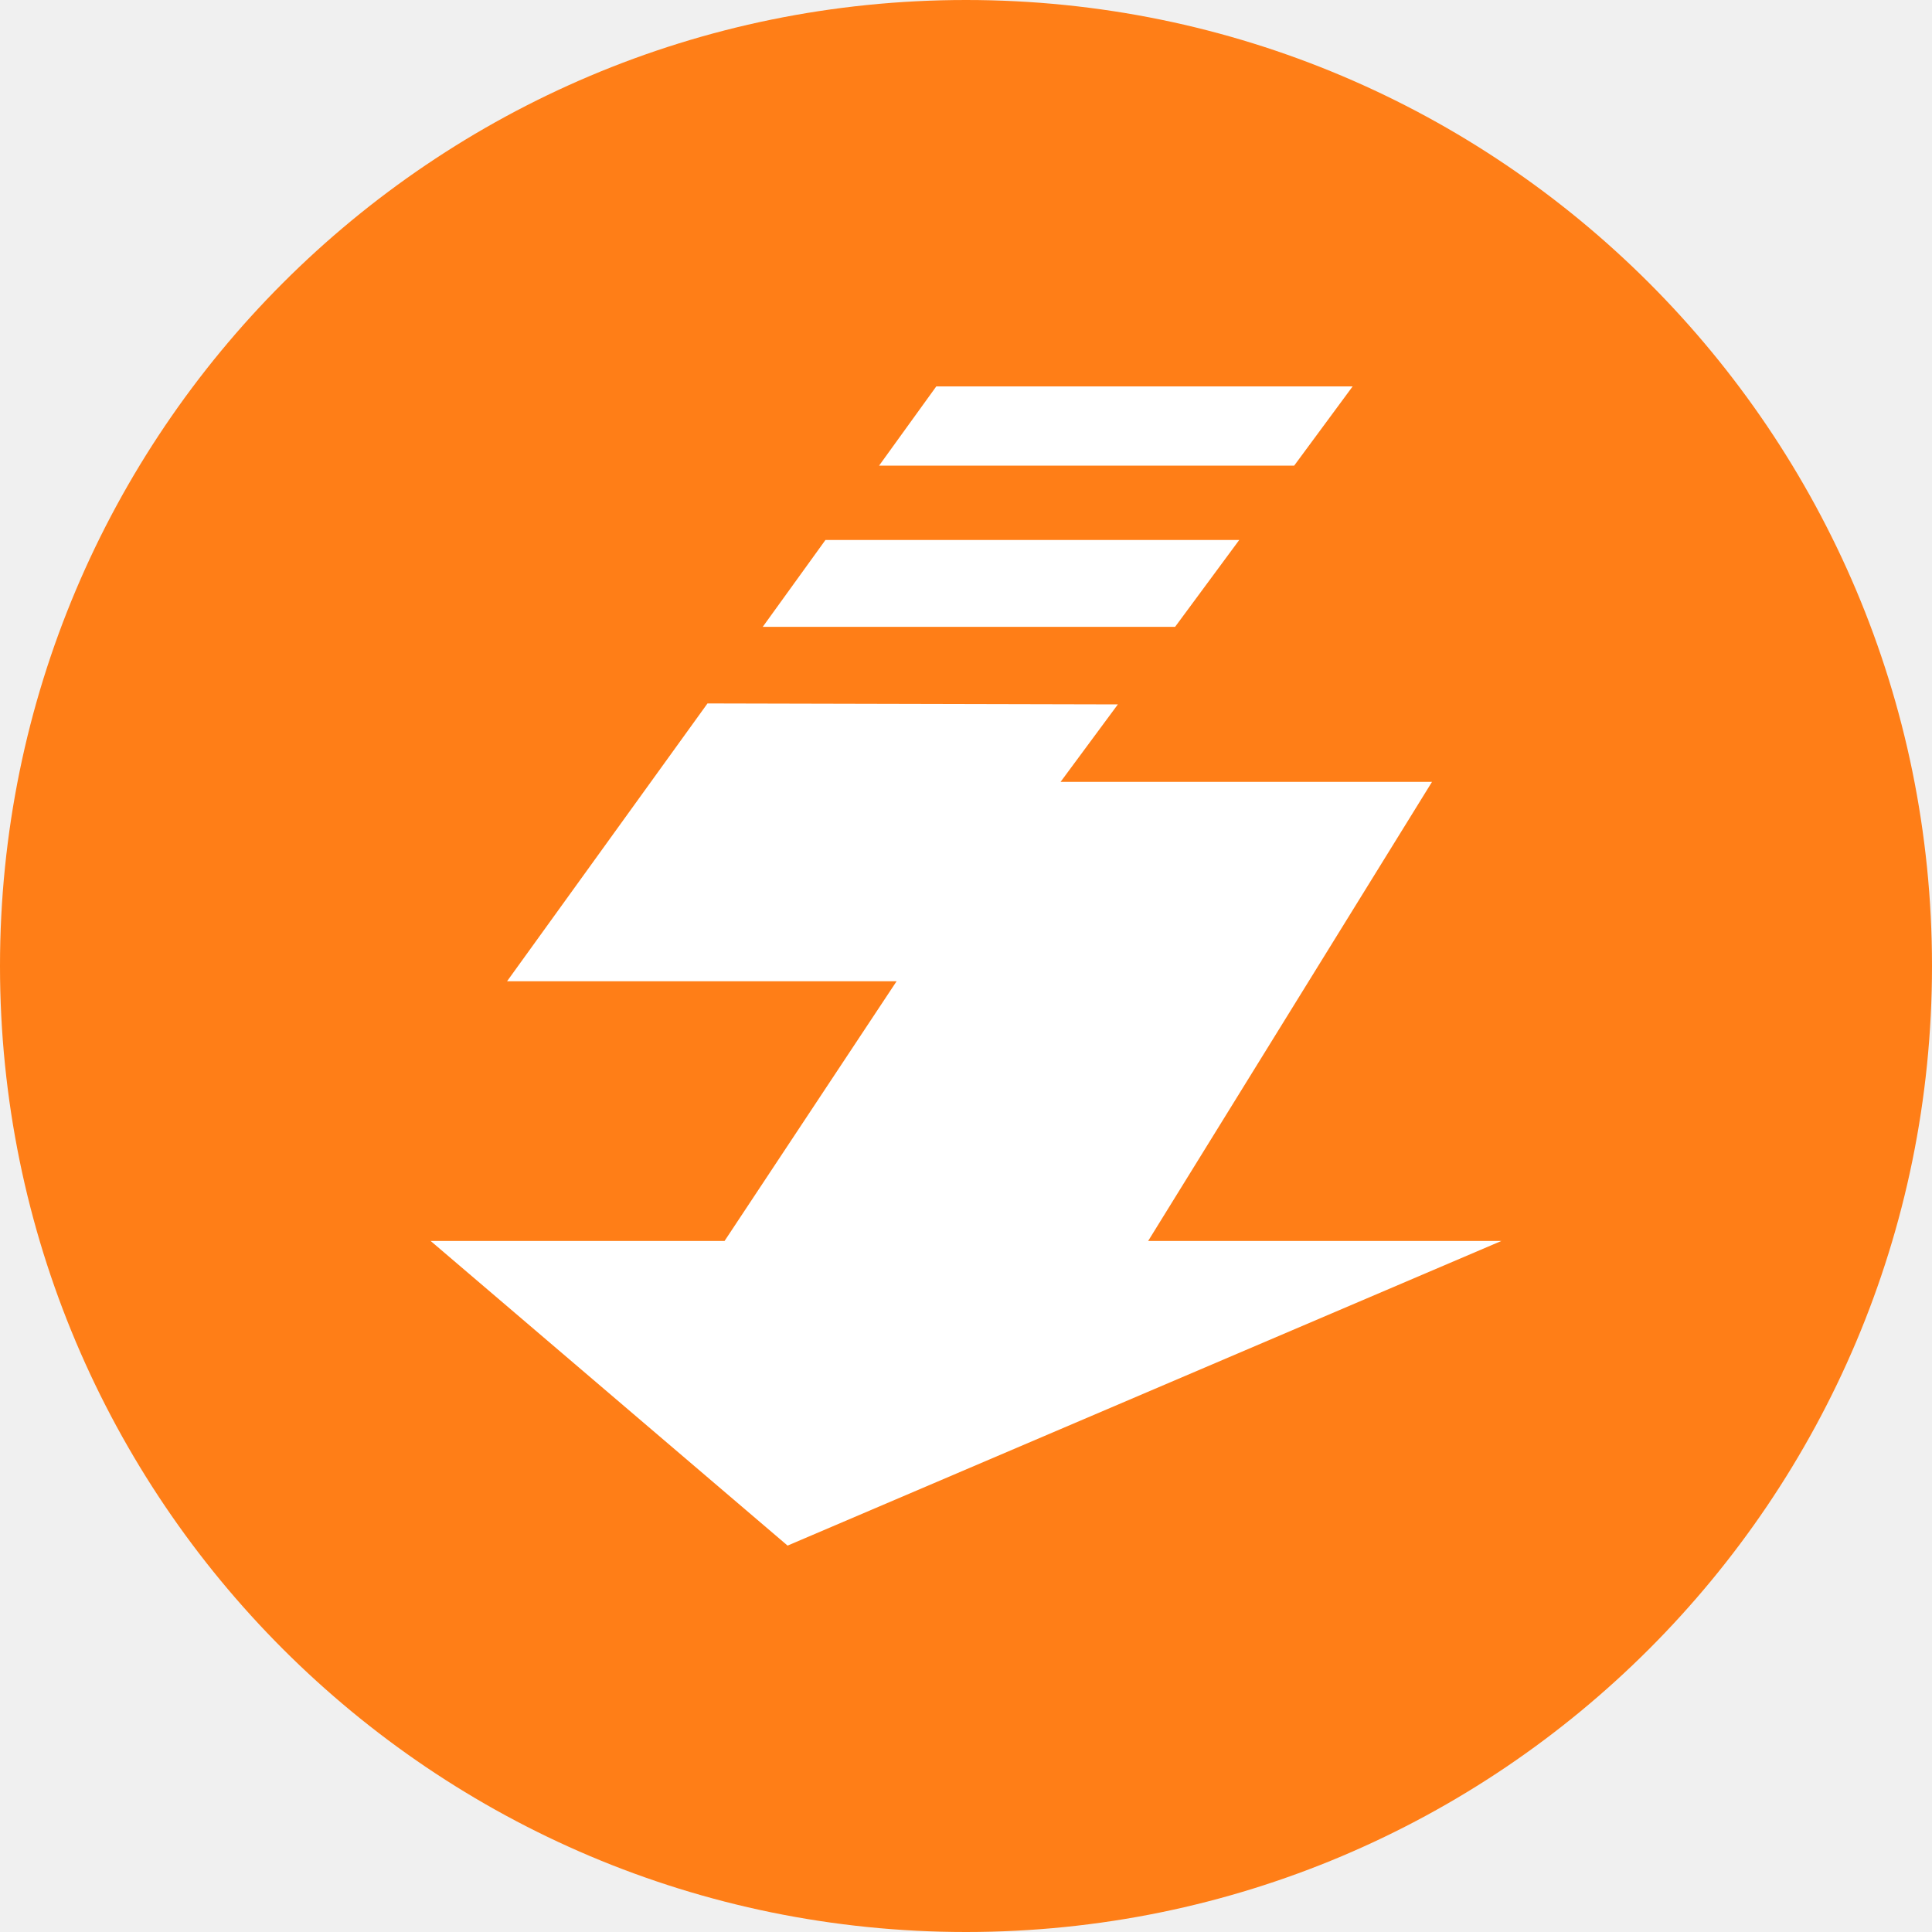
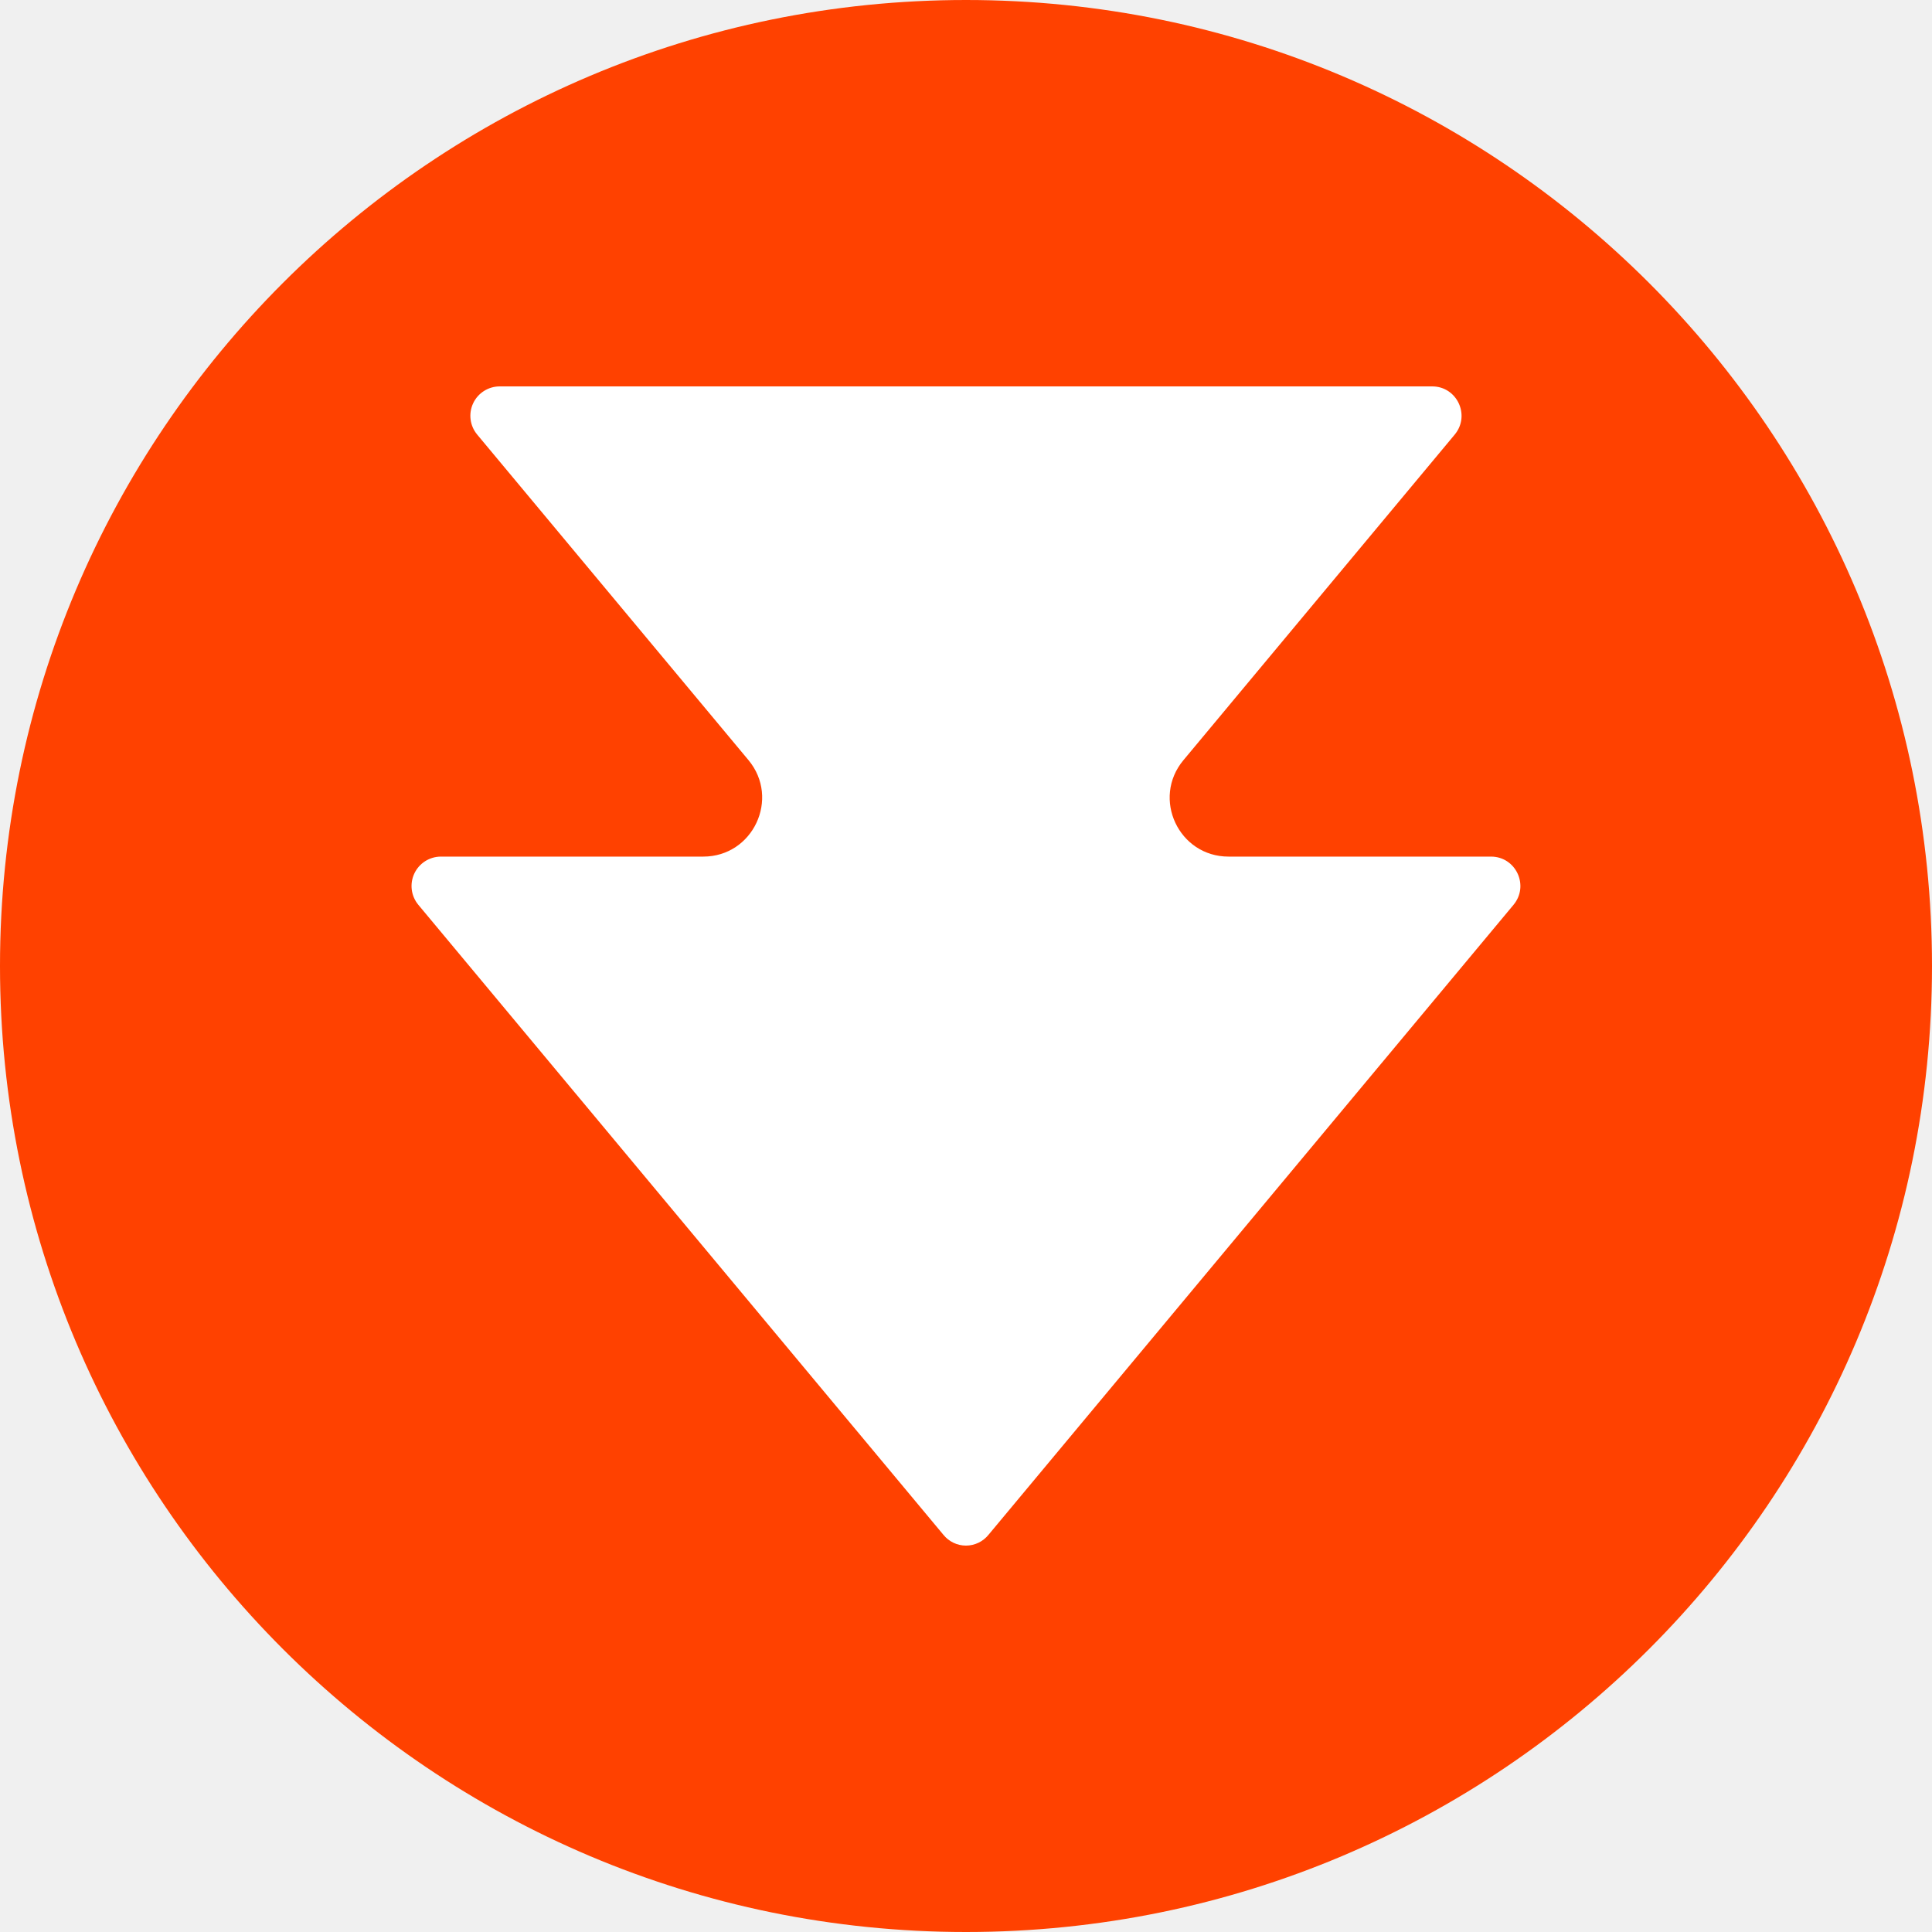
<svg xmlns="http://www.w3.org/2000/svg" role="img" viewBox="0 0 24 24">
-   <circle cx="12" cy="12" r="12" fill="#FF7E17" />
-   <path d="M17.657 3.18H9.09L7.792 4.978h8.537ZM20.005 0h-8.62L10.2 1.641h8.594zm1.643 8.188h-7.69l1.186-1.604-8.496-.02-4.15 5.752h8.065l-3.562 5.377H.916L8.306 24l14.778-6.307h-7.313z" transform="translate(4.8, 4.8) scale(0.6)" fill="white" />
+   <circle cx="12" cy="12" r="12" fill="#FF4100" />
+   <path d="M21.652 0c.514 0 .796.6.466.998l-5.616 6.74c-.662.793-.098 1.997.934 1.997h5.433c.516 0 .797.6.467.998L12.467 23.775a.6.6 0 0 1-.468.225.6.6 0 0 1-.468-.225L.661 10.733a.609.609 0 0 1 .468-.998H6.56c1.032 0 1.595-1.204.937-1.997L1.88.998A.608.608 0 0 1 2.346 0Z" transform="translate(4.8, 4.8) scale(0.6)" fill="white" />
</svg>
